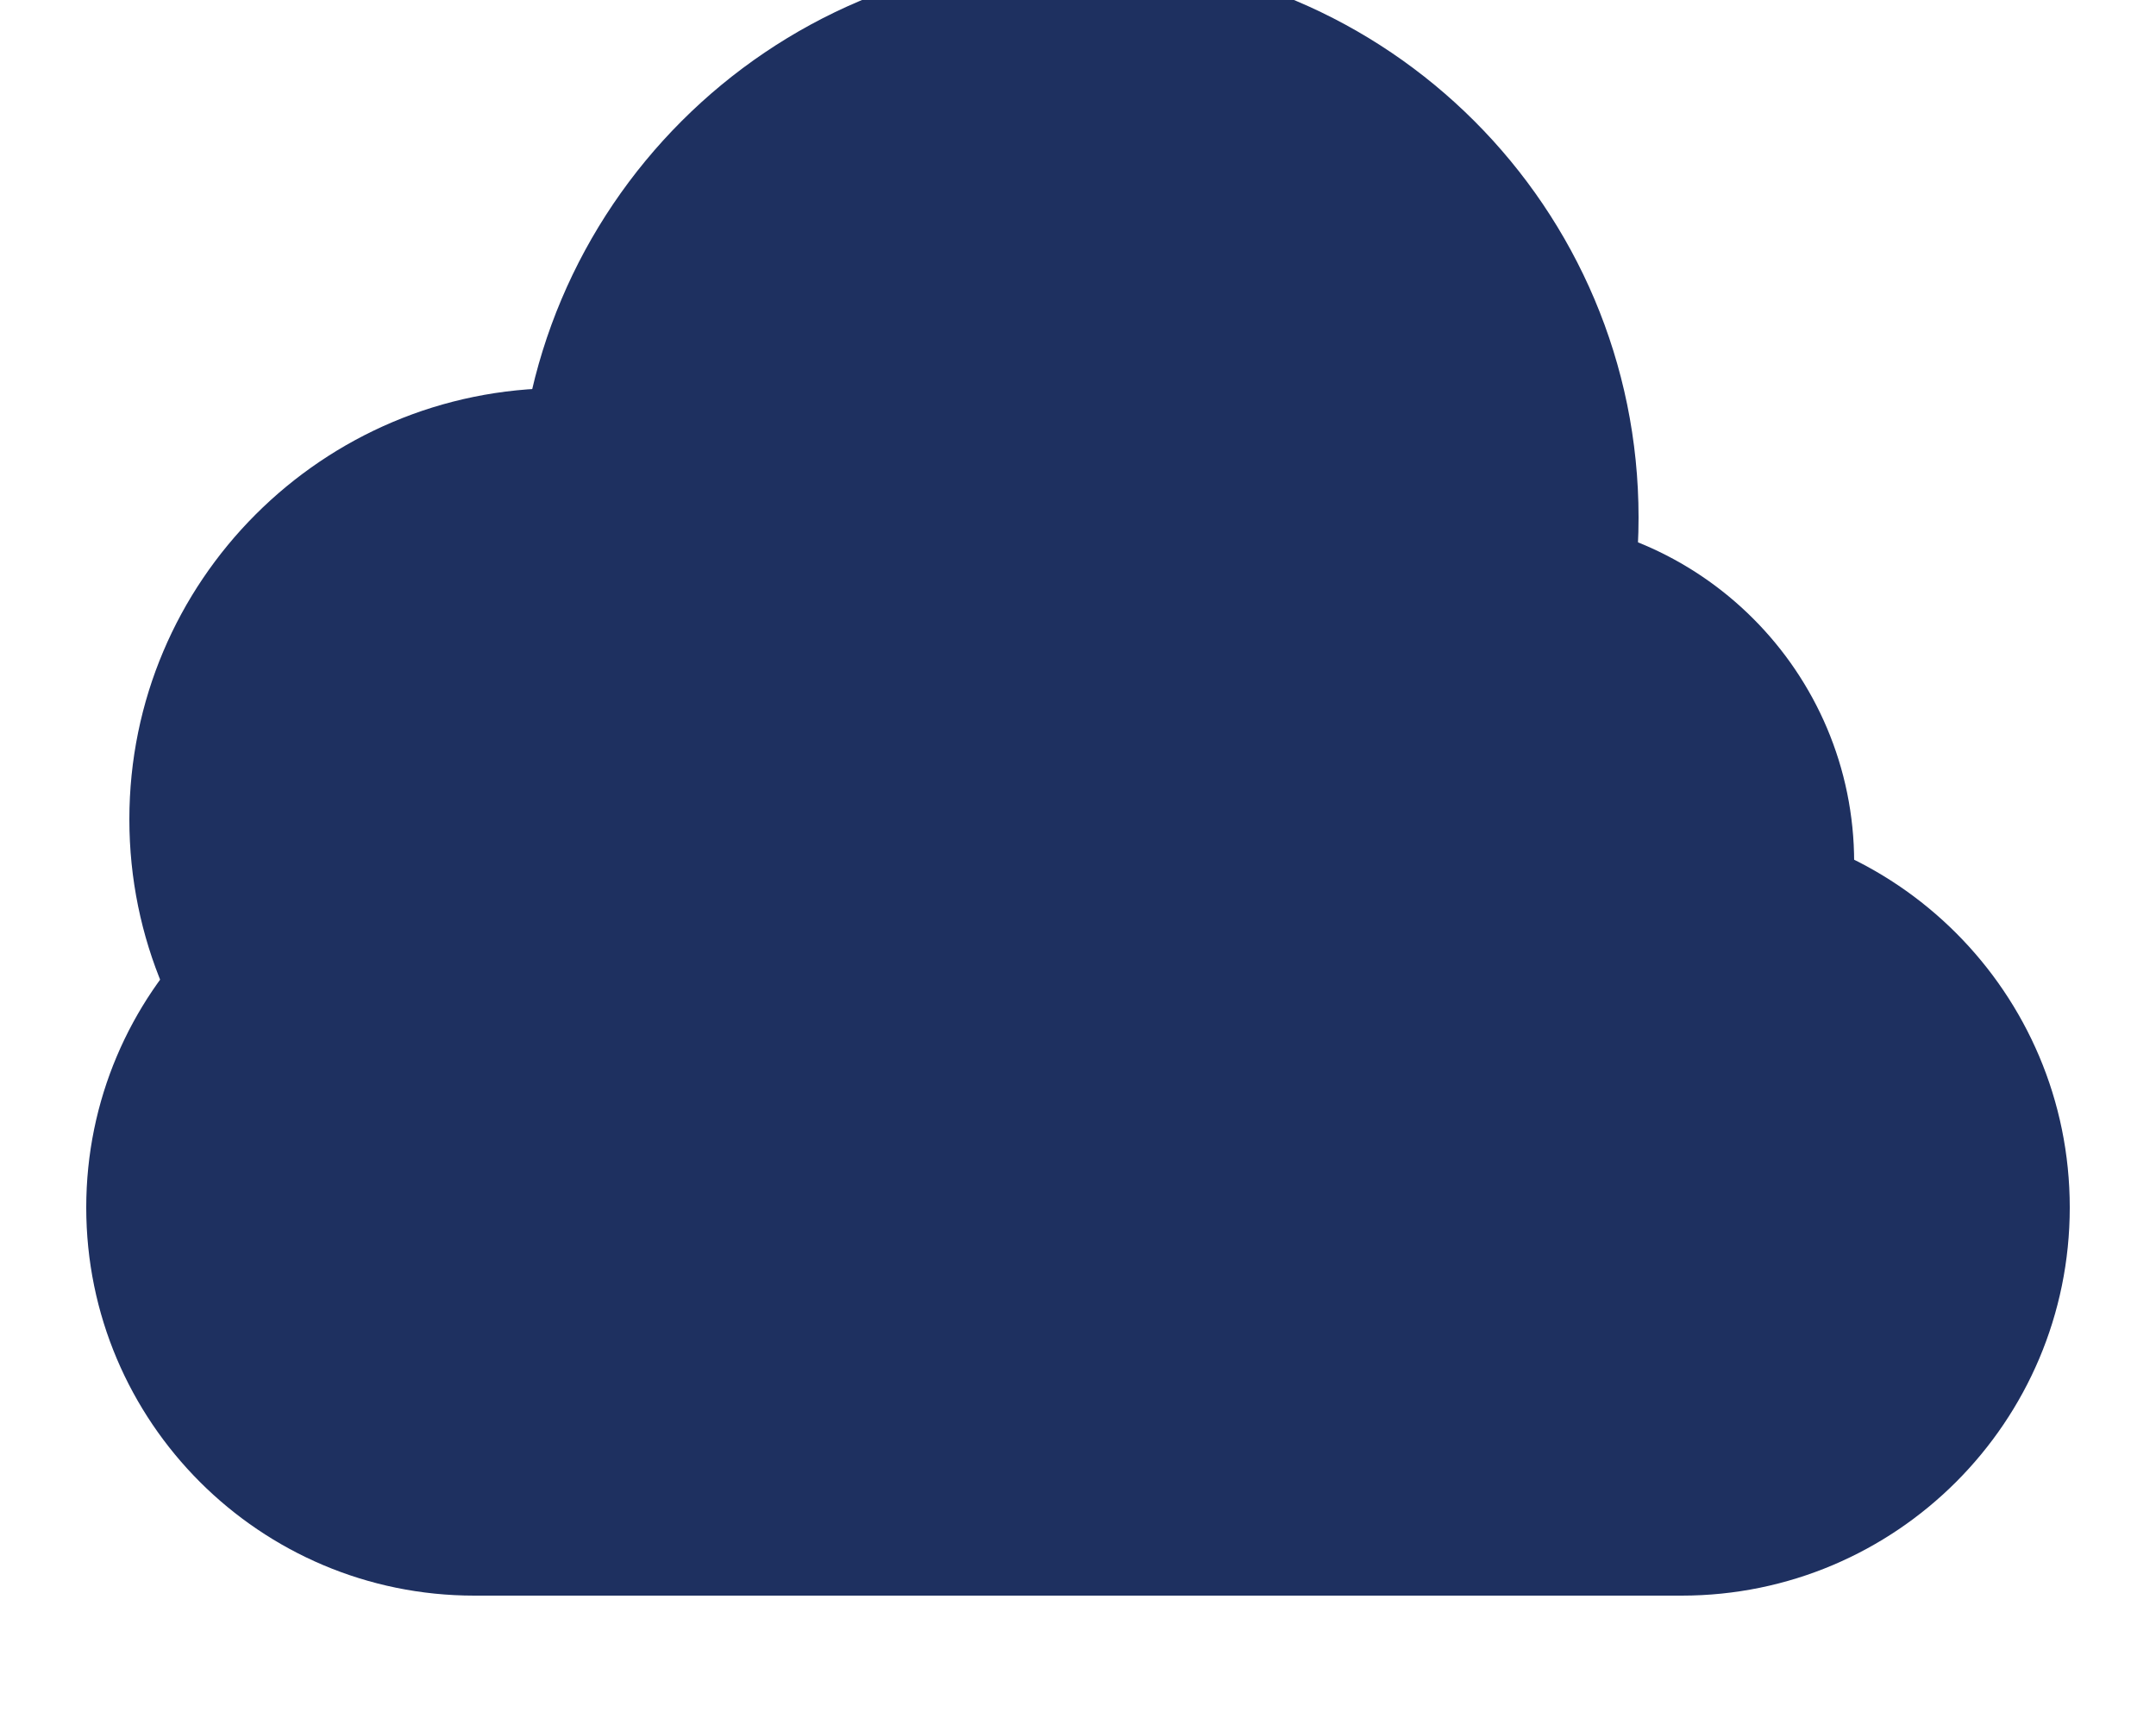
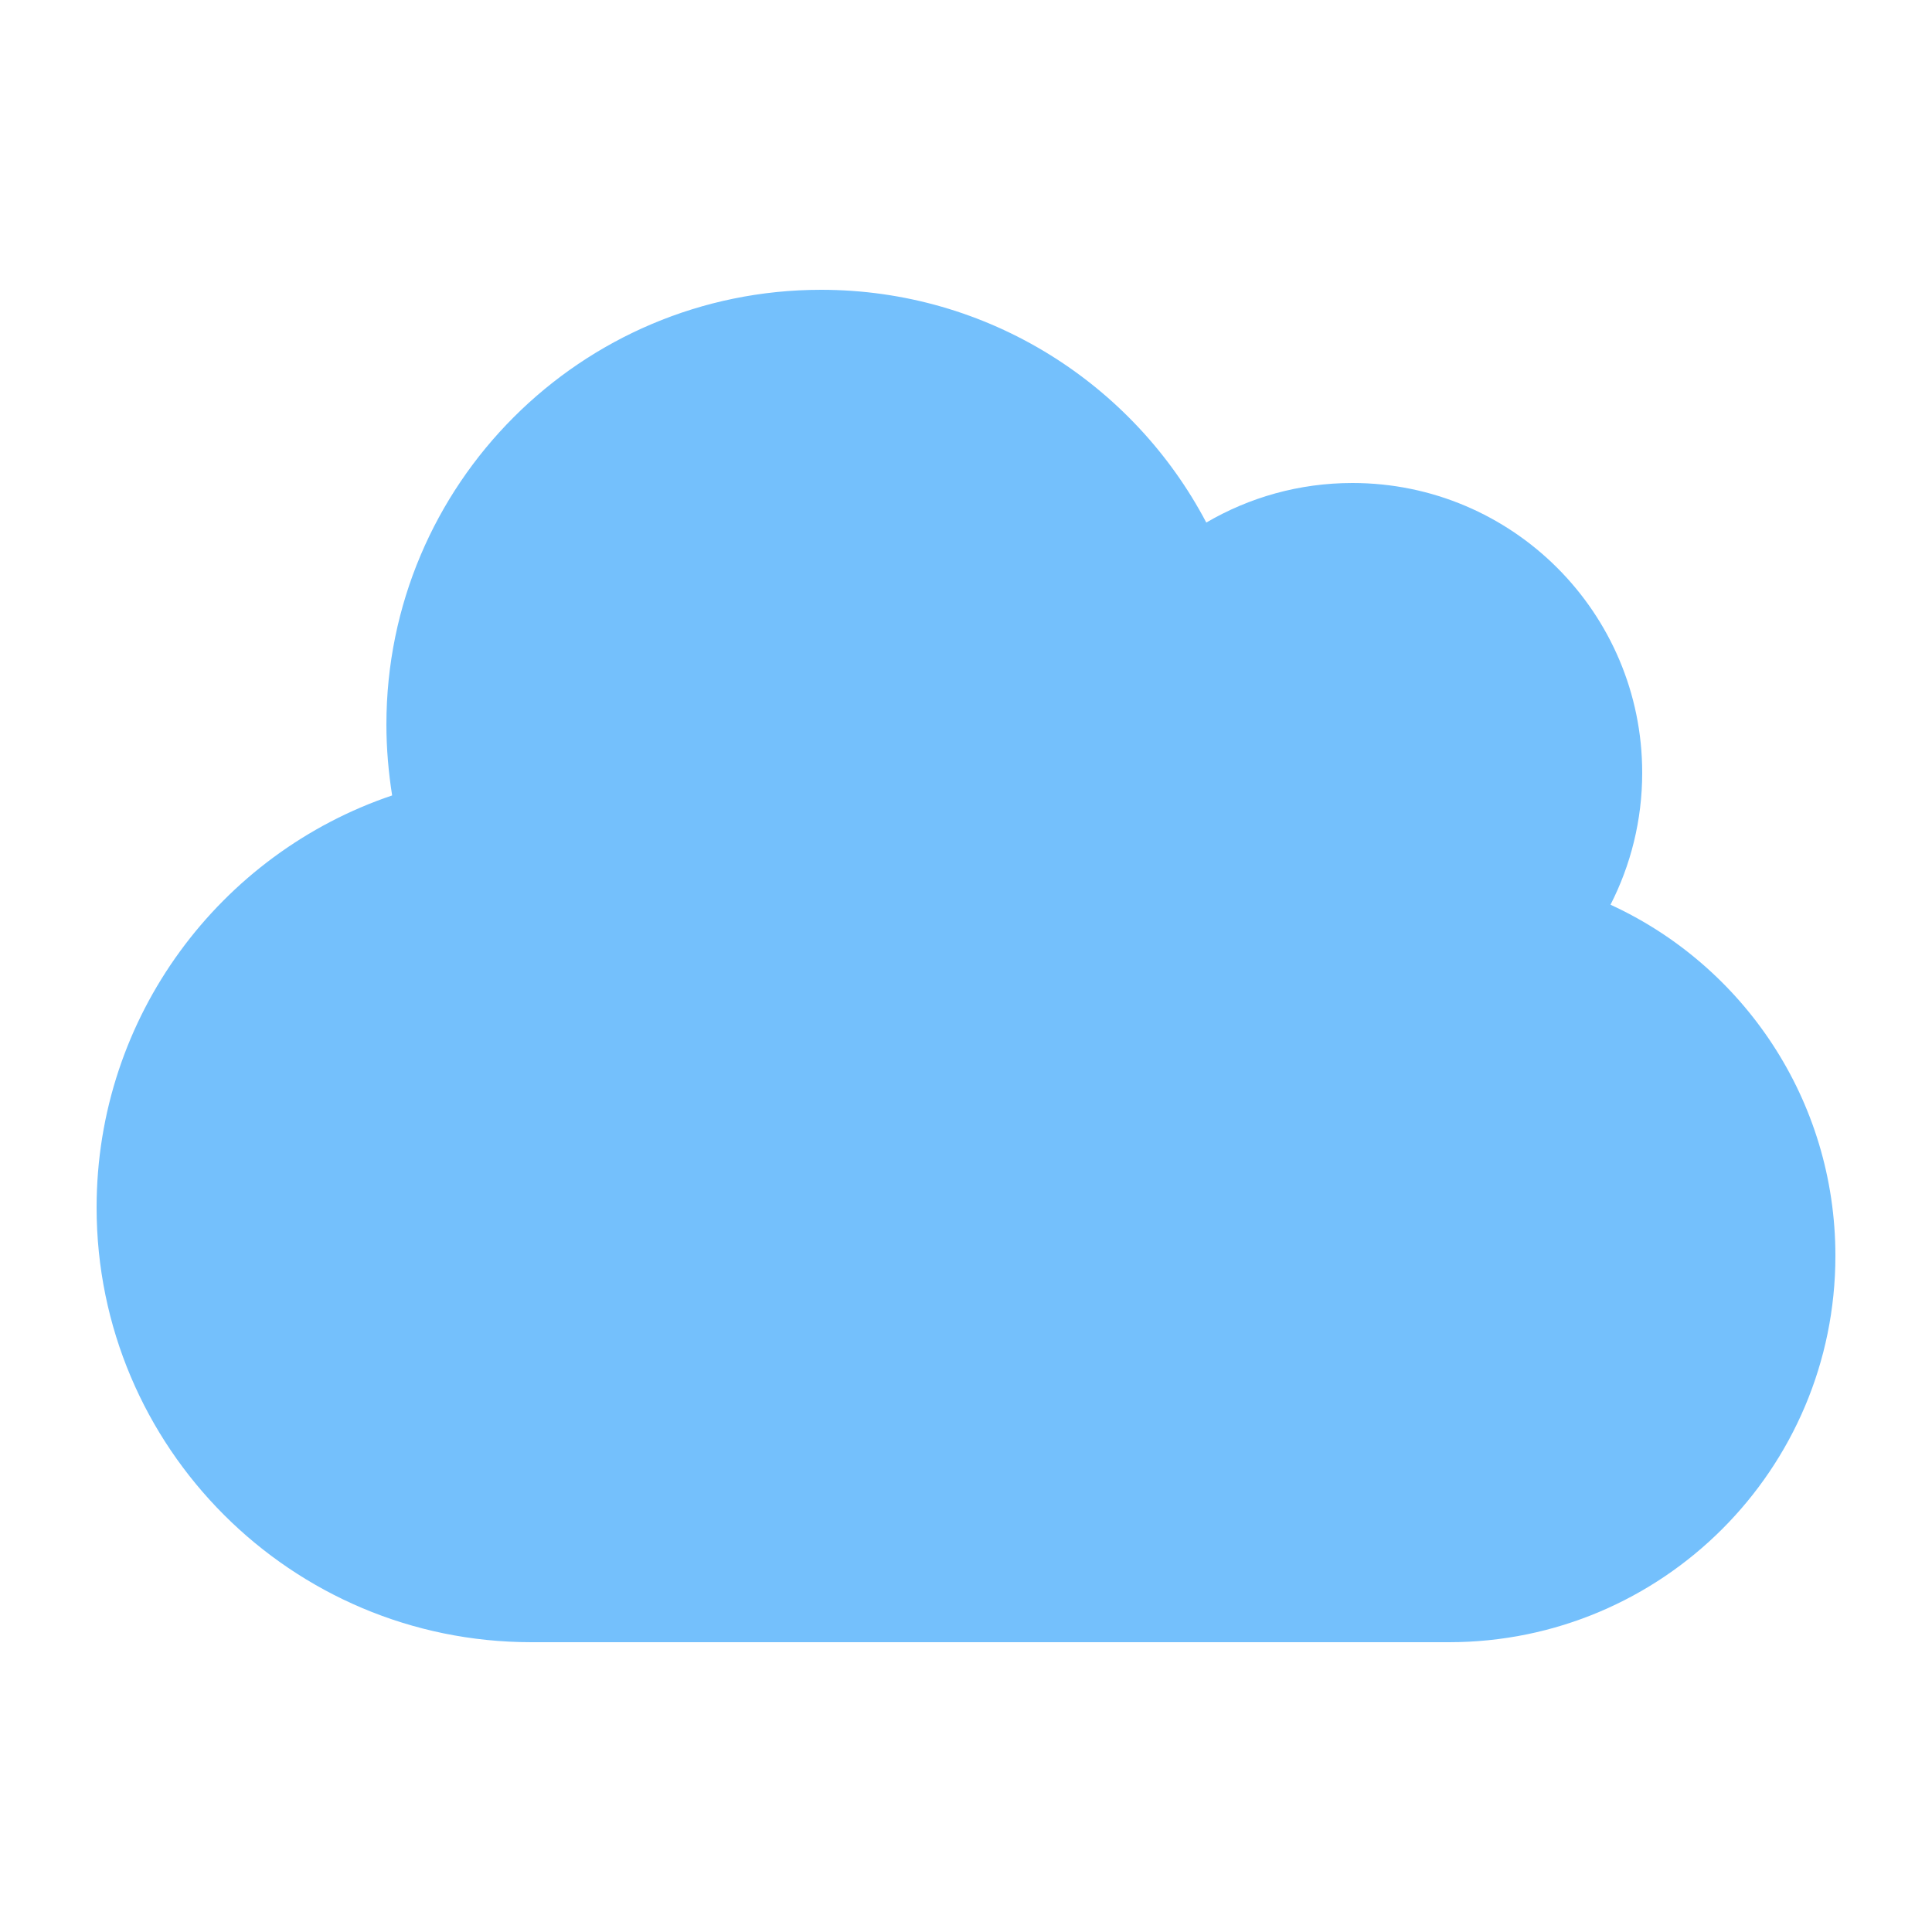
- <svg xmlns="http://www.w3.org/2000/svg" viewBox="0 0 100 80">
-   <rect x="4" y="38" width="92" height="36" rx="18" fill="#1e3060" />
-   <circle cx="26" cy="38" r="20" fill="#1e3060" />
-   <circle cx="50" cy="24" r="26" fill="#1e3060" />
-   <circle cx="70" cy="40" r="16" fill="#1e3060" />
+ <svg xmlns="http://www.w3.org/2000/svg" viewBox="0 0 640 640">
+   <path fill="rgb(116, 192, 252)" d="M32 400C32 479.5 96.5 544 176 544L480 544C550.7 544 608 486.7 608 416C608 364.4 577.5 319.9 533.5 299.7C540.2 286.6 544 271.7 544 256C544 203 501 160 448 160C430.3 160 413.8 164.8 399.6 173.1C375.5 127.3 327.4 96 272 96C192.5 96 128 160.5 128 240C128 248 128.7 255.9 129.9 263.5C73 282.7 32 336.6 32 400z" />
</svg>
